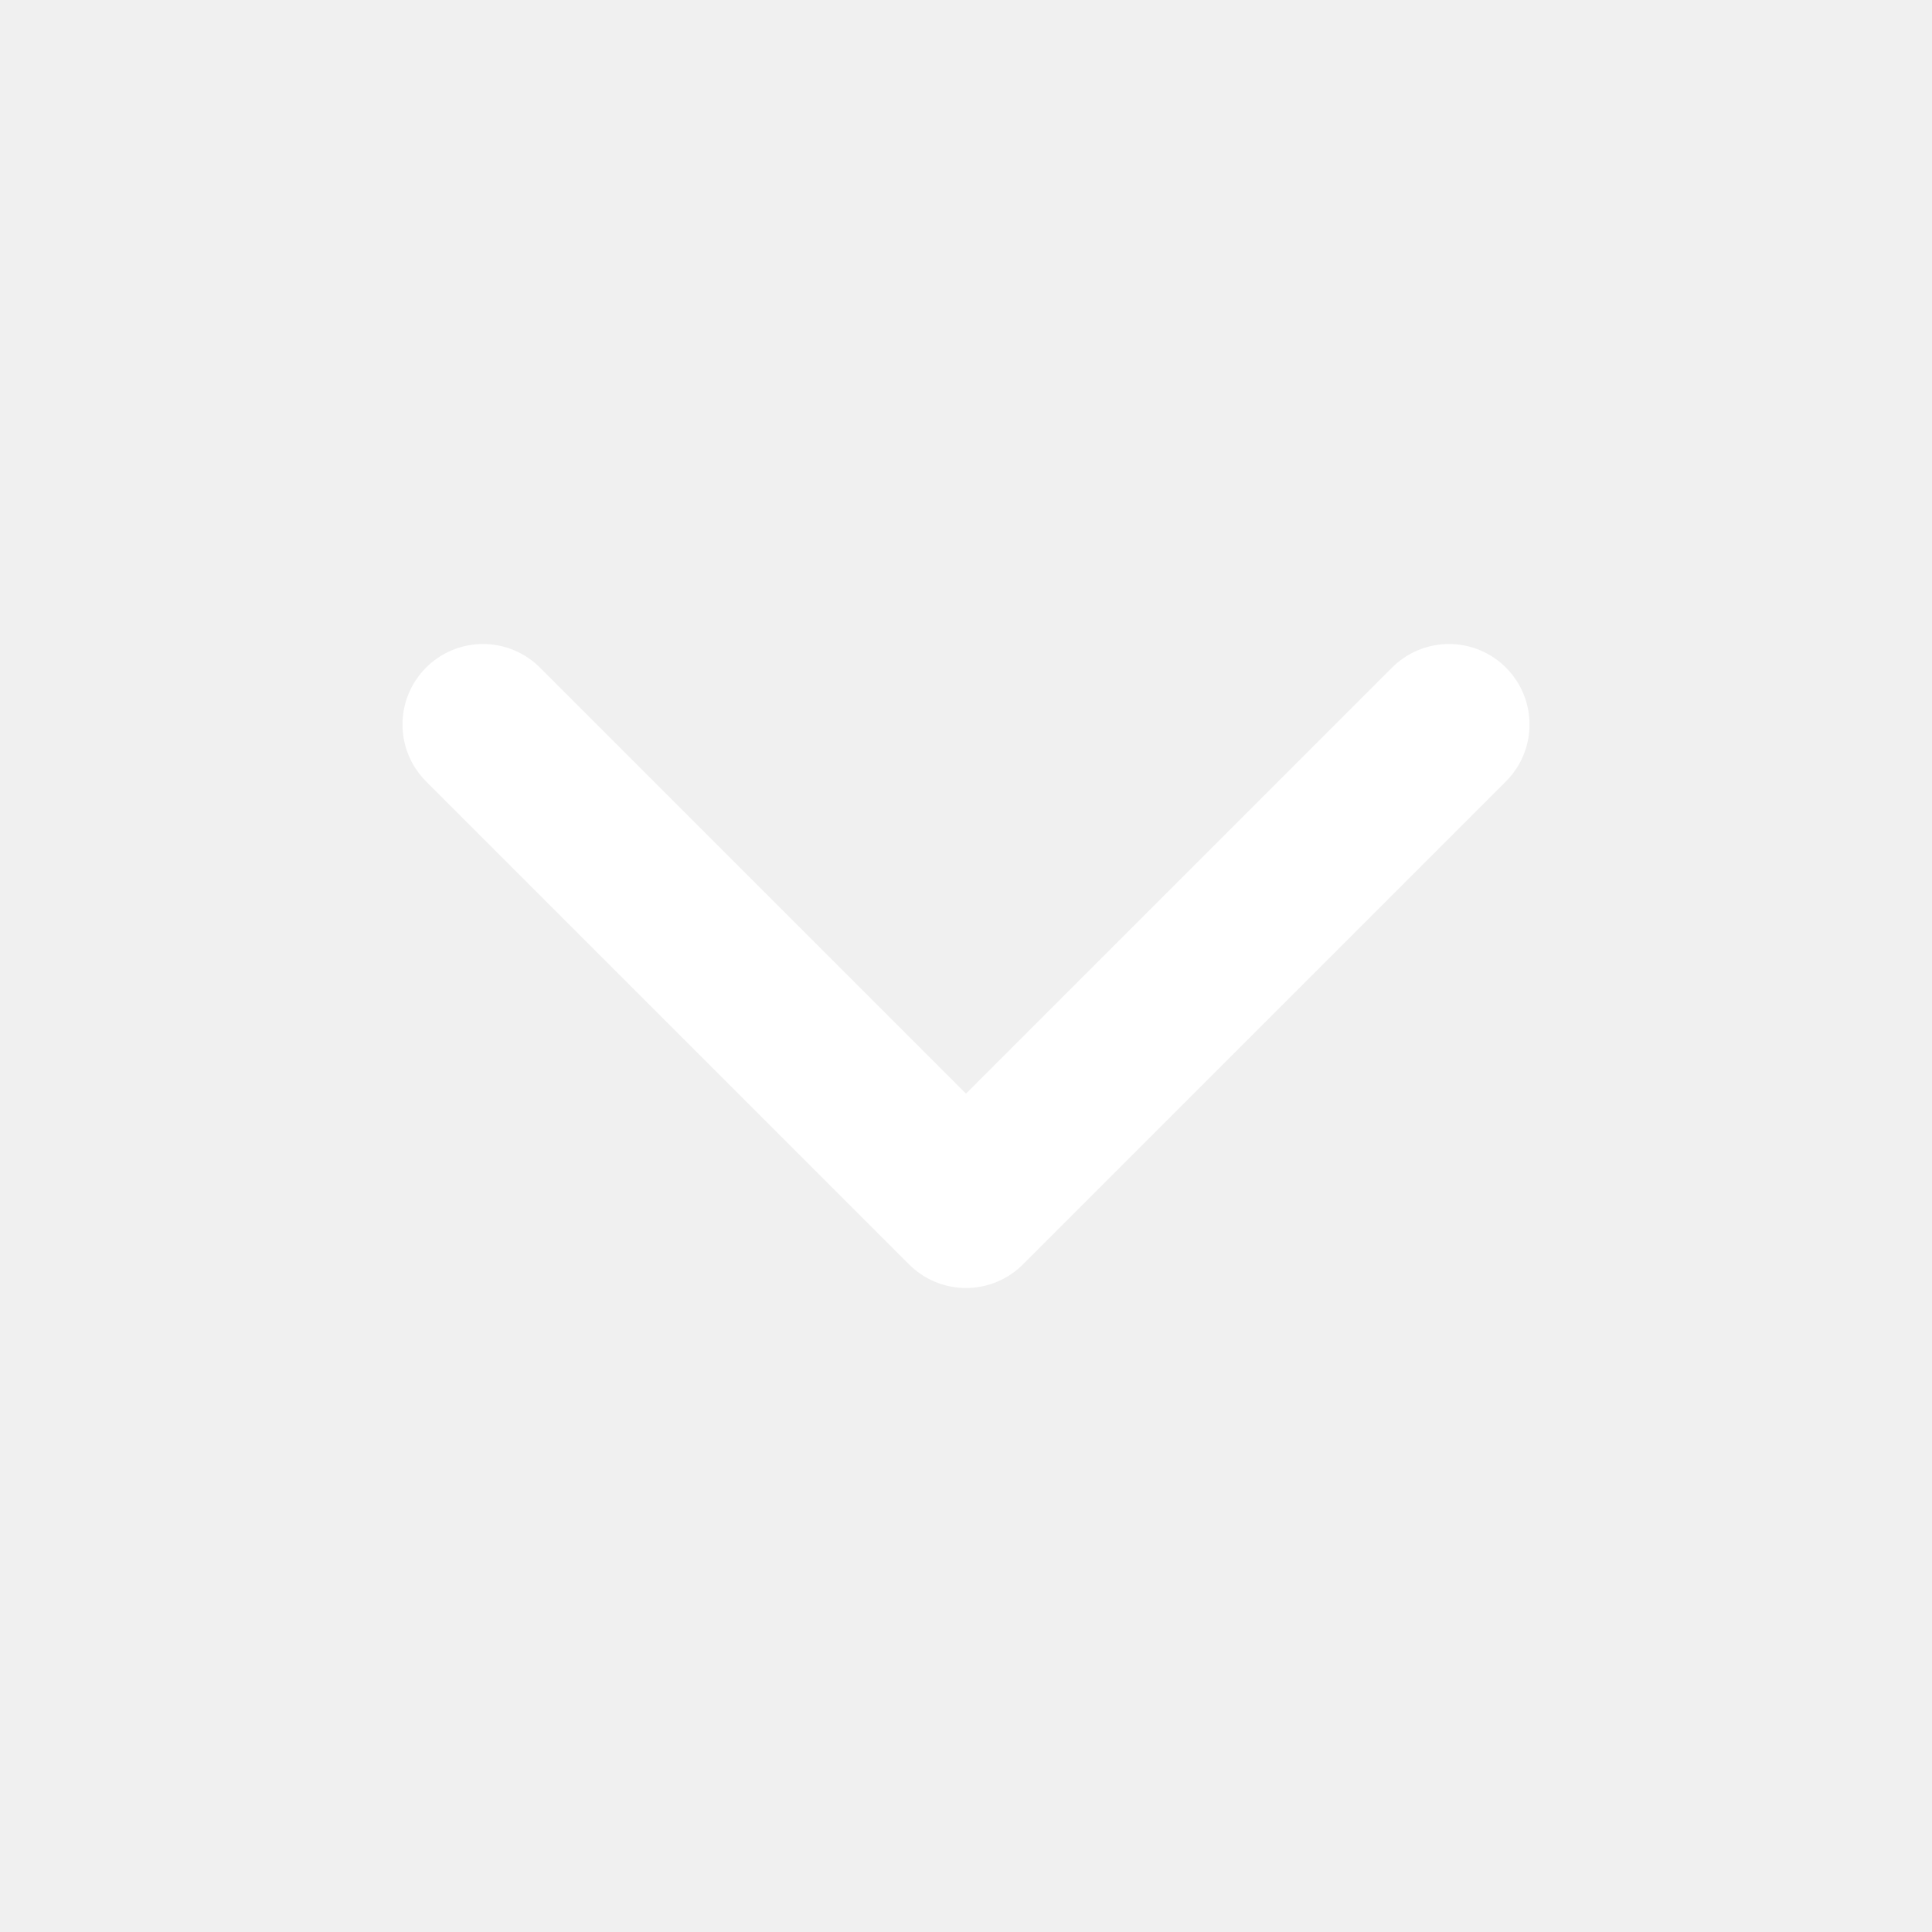
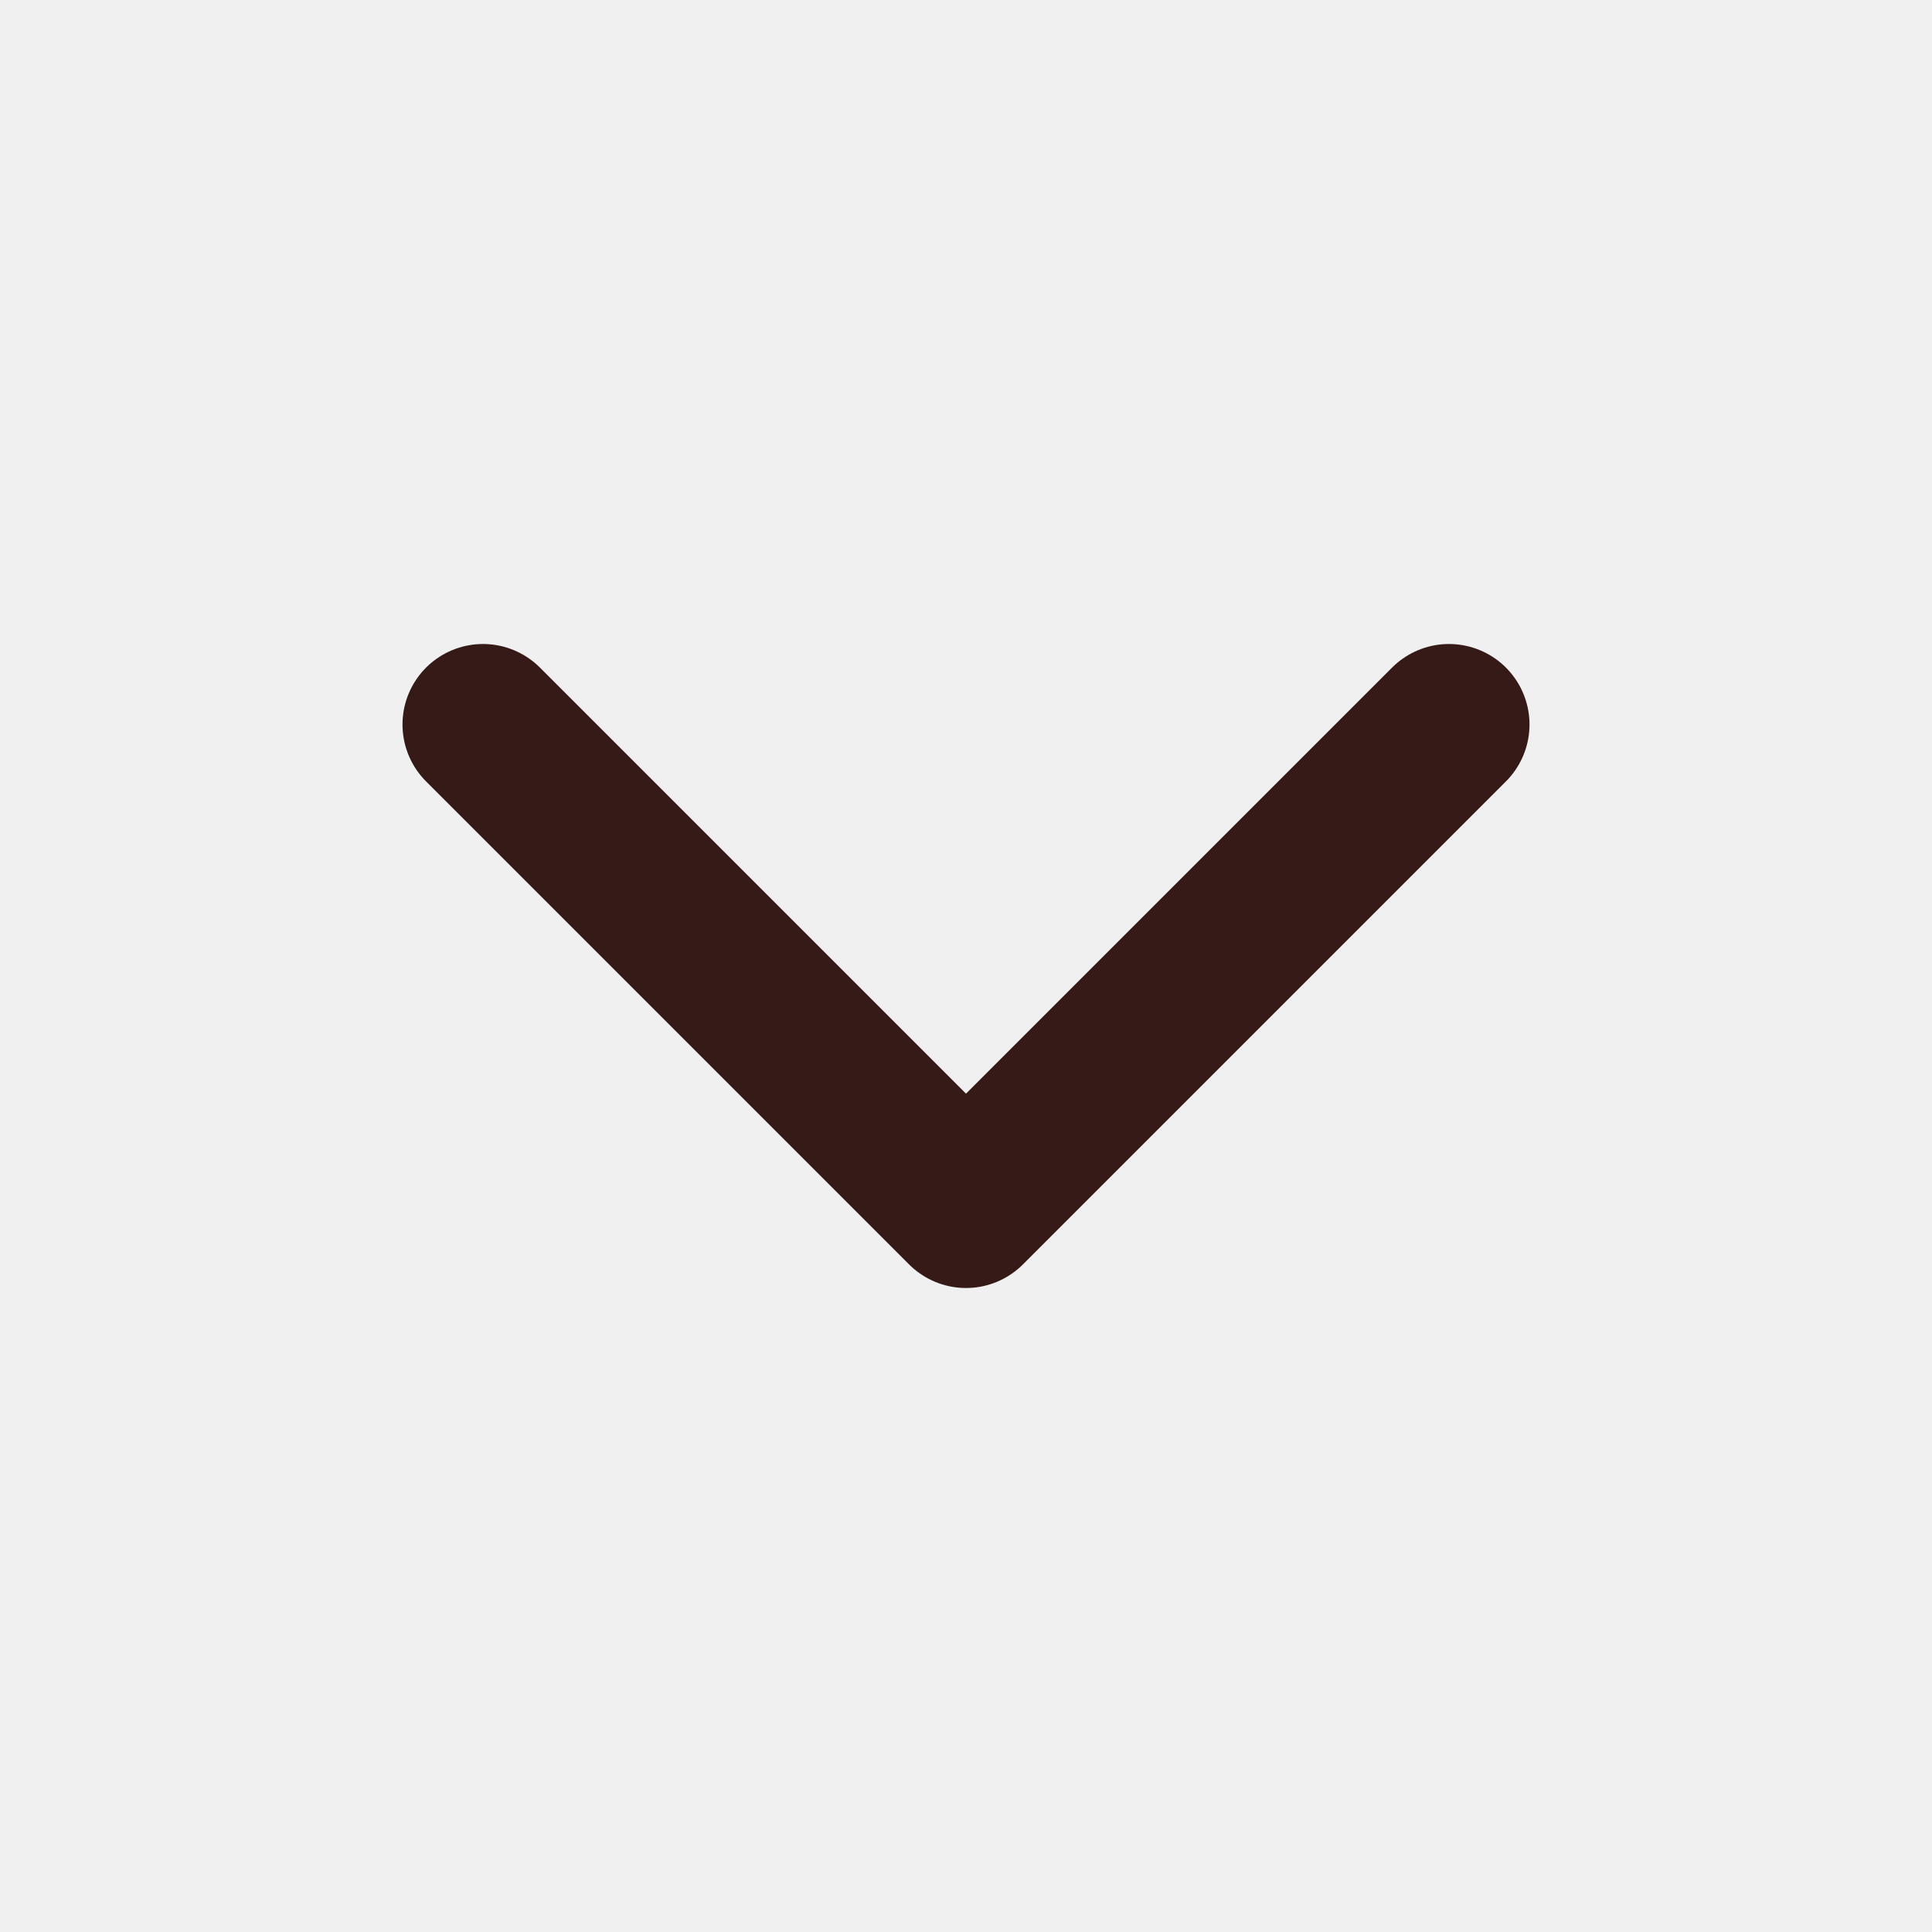
<svg xmlns="http://www.w3.org/2000/svg" preserveAspectRatio="none" overflow="visible" style="display: block;" width="24" height="24" viewBox="0 0 24 24" fill="none">
  <g id="Frame">
-     <path id="Vector" d="M6 9L12 15L18 9" stroke-width="2" stroke-linecap="round" stroke-linejoin="round" stroke="white" />
+     <path id="Vector" d="M6 9L12 15L18 9" stroke-width="2" stroke-linecap="round" stroke-linejoin="round" stroke="#351A18" />
  </g>
</svg>
